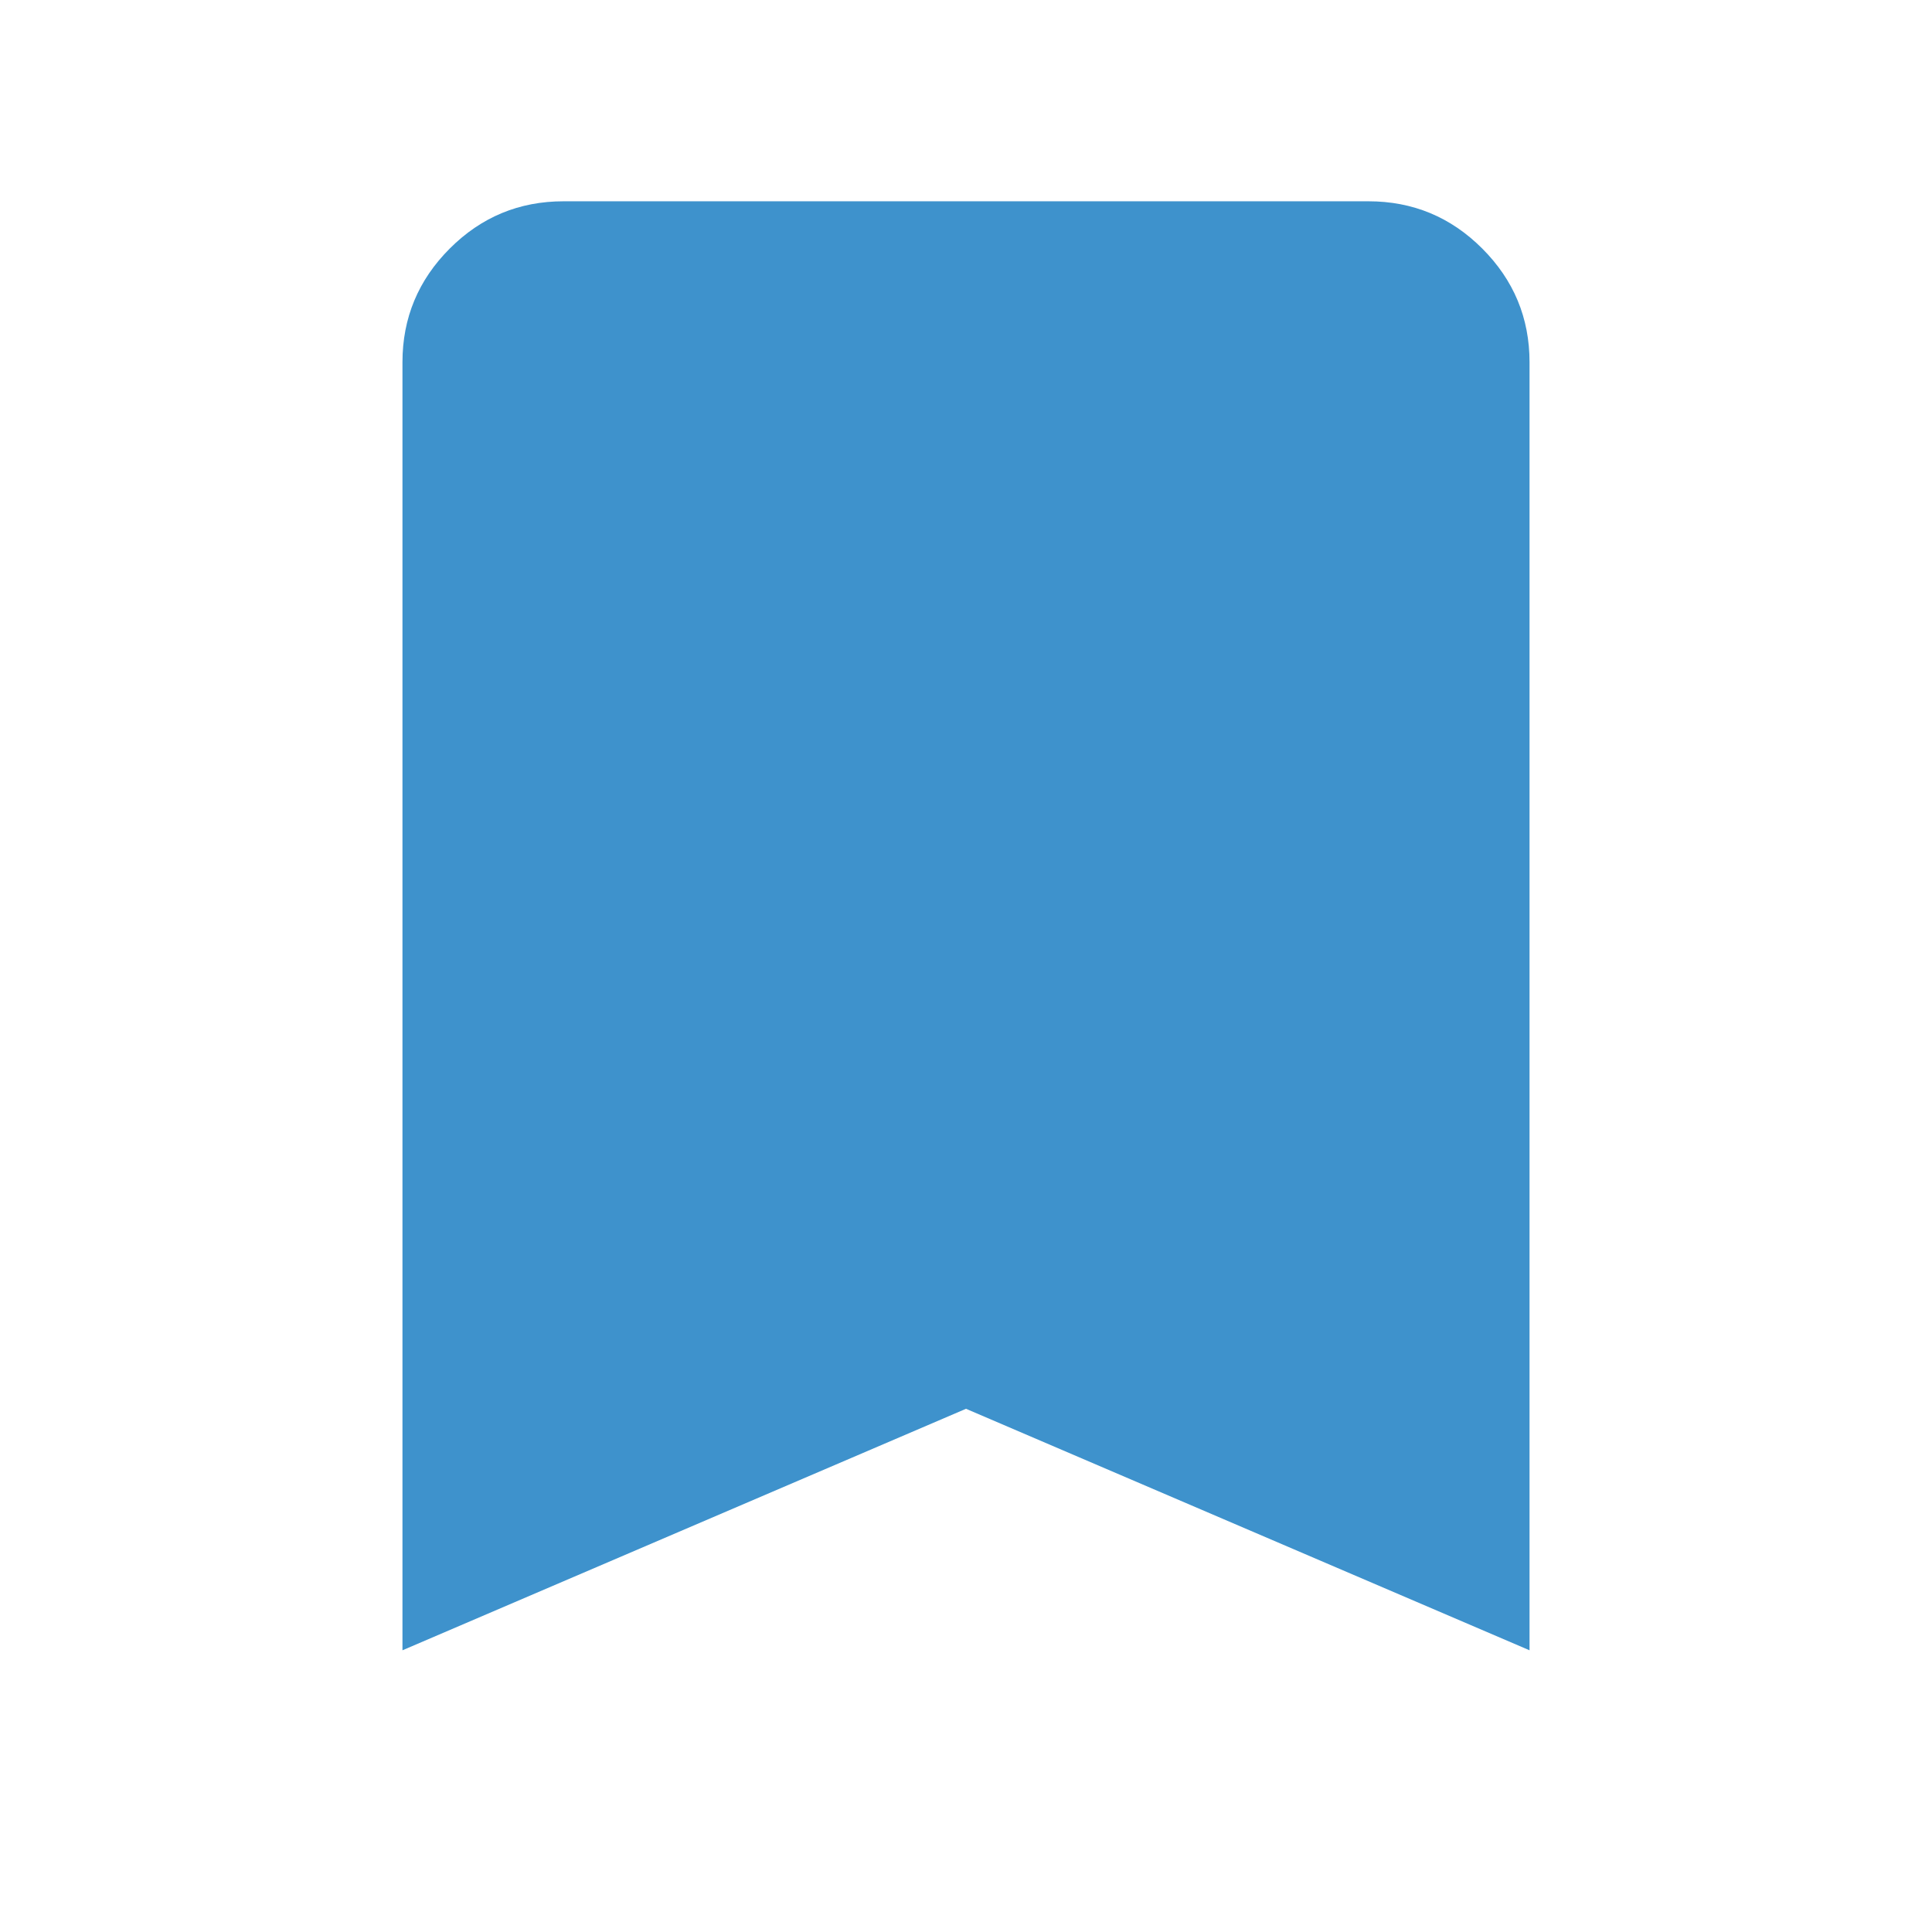
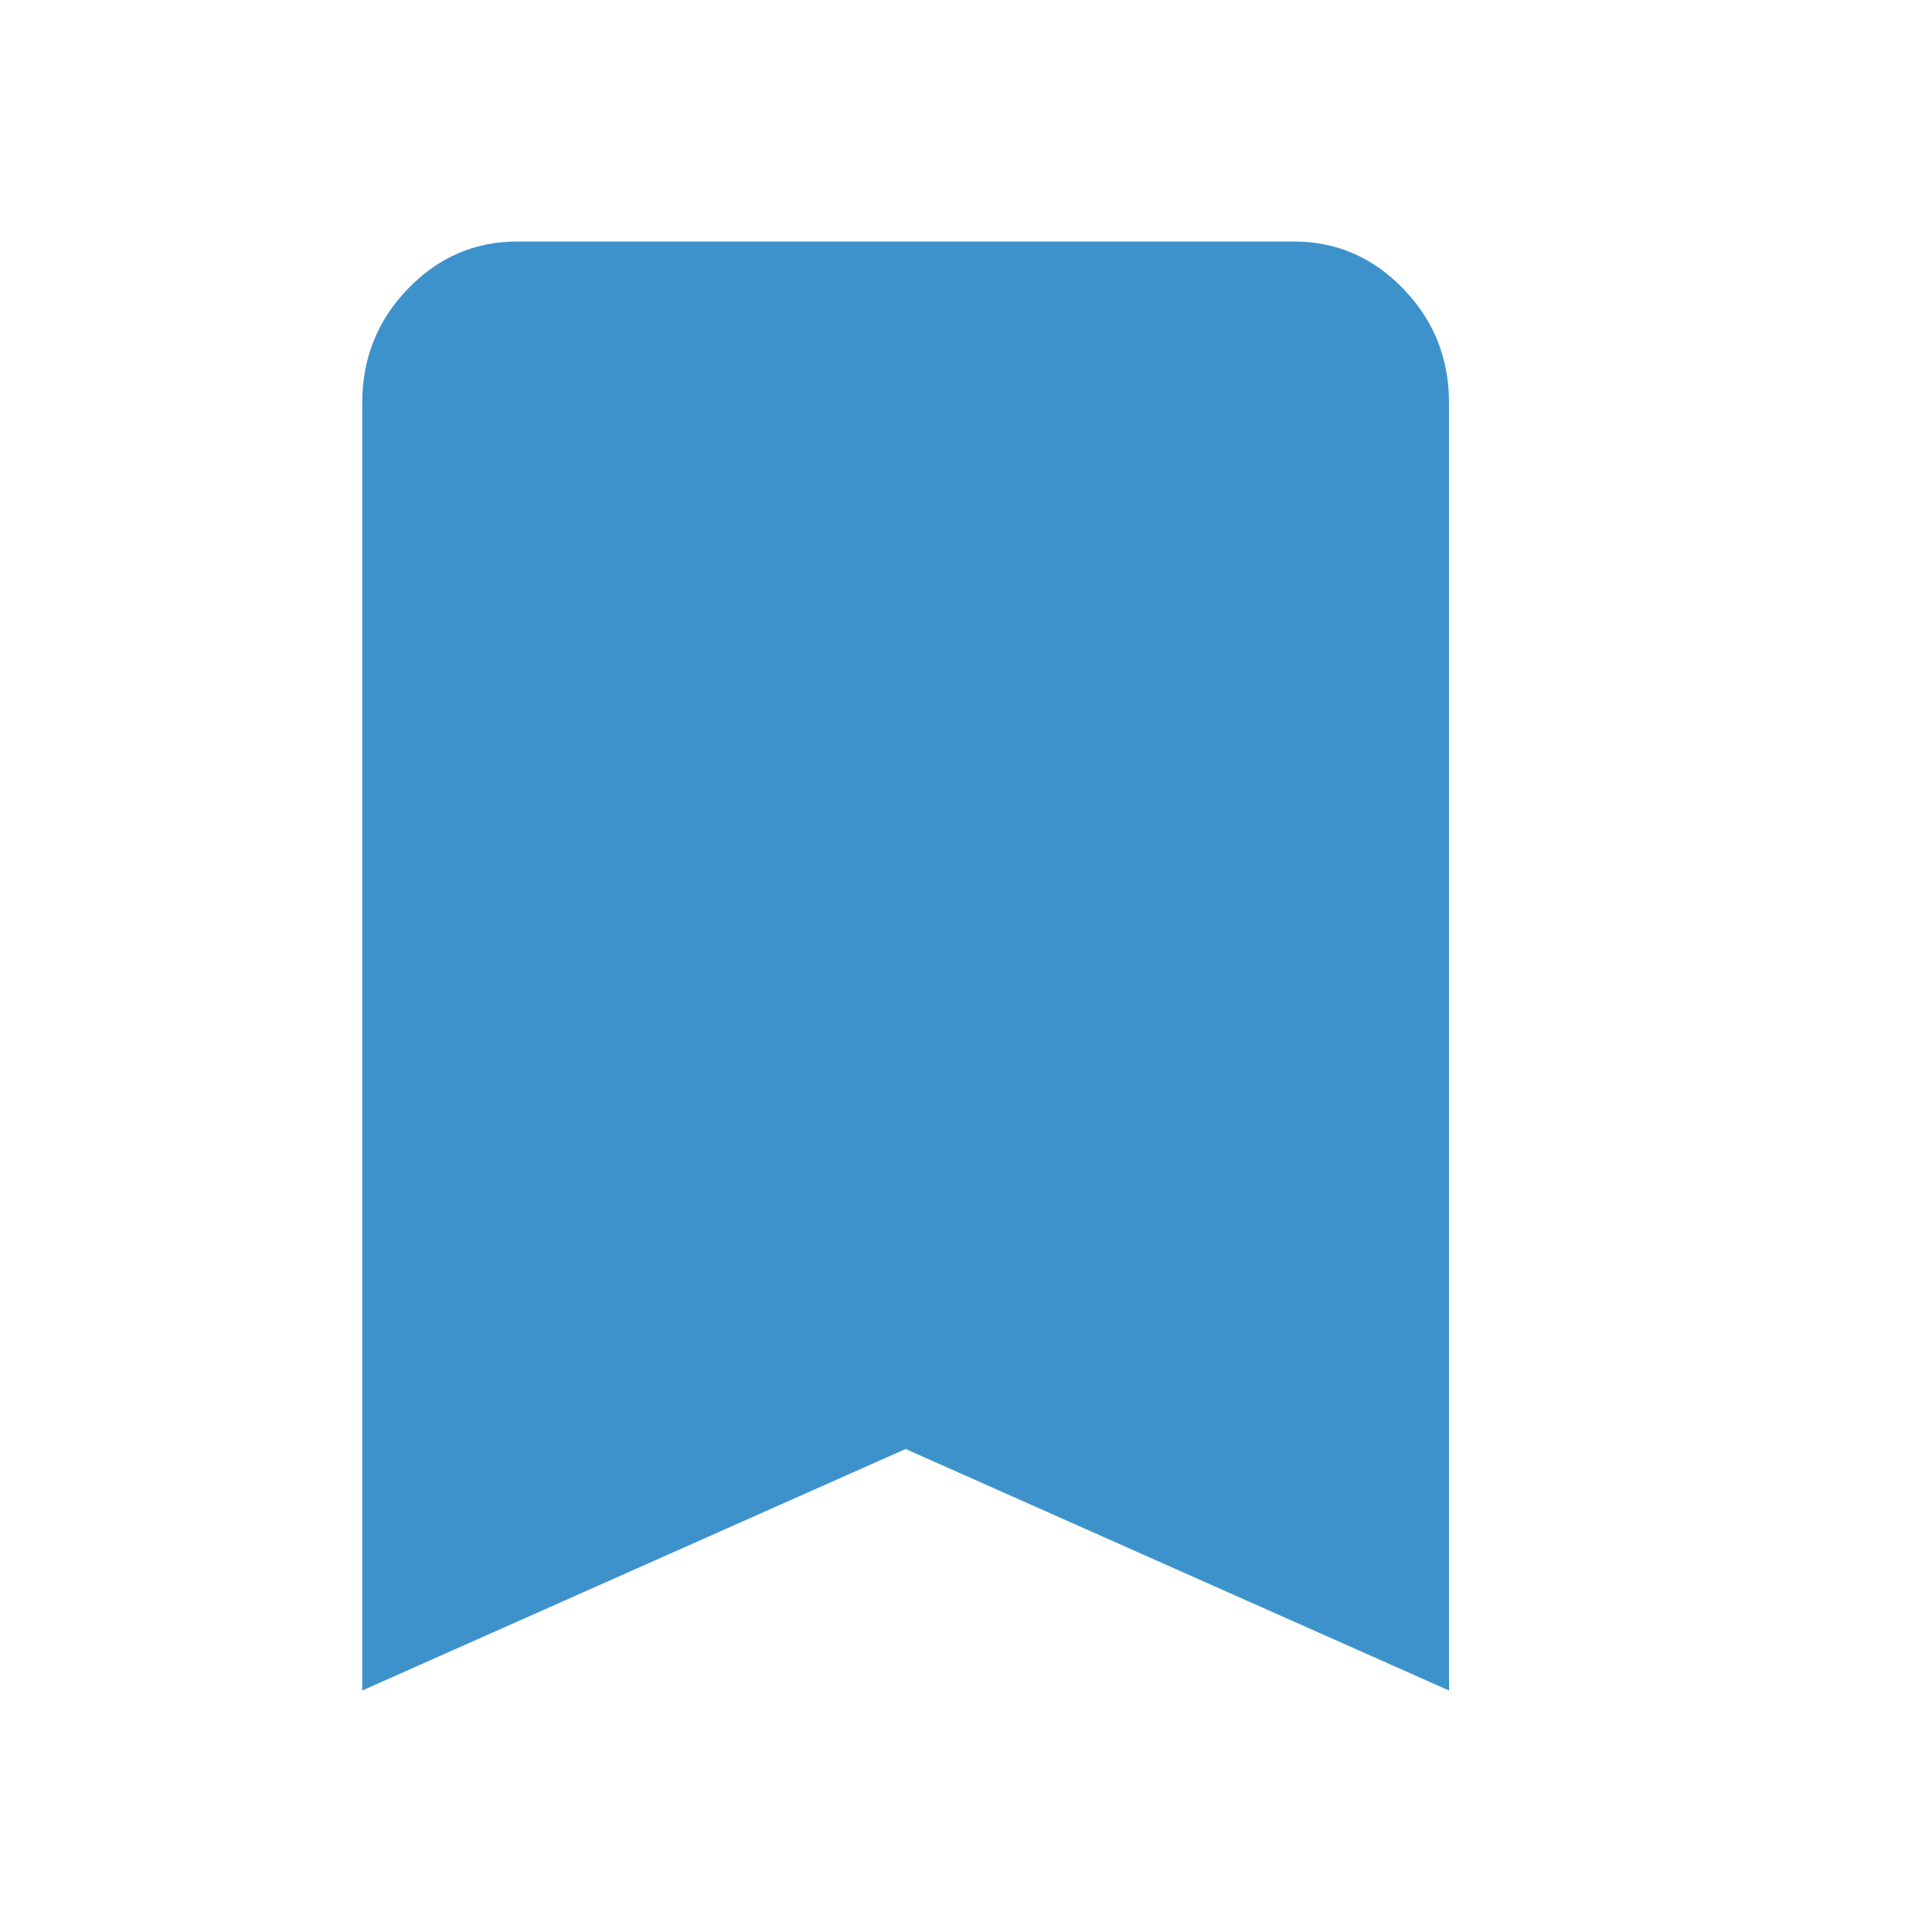
<svg xmlns="http://www.w3.org/2000/svg" width="16" height="16" viewBox="0 0 16 16" fill="none">
-   <path d="M3.333 13.667V3C3.333 2.633 3.464 2.319 3.725 2.058C3.986 1.797 4.3 1.667 4.667 1.667H11.333C11.7 1.667 12.014 1.797 12.275 2.058C12.536 2.319 12.667 2.633 12.667 3V13.667L8 11.667L3.333 13.667Z" fill="#3E92CC" />
+   <path d="M3 14V3.333C3 2.967 3.126 2.653 3.378 2.392C3.629 2.131 3.932 2 4.286 2H10.714C11.068 2 11.37 2.131 11.622 2.392C11.874 2.653 12 2.967 12 3.333V14L7.5 12L3 14Z" fill="#3E92CC" />
</svg>
